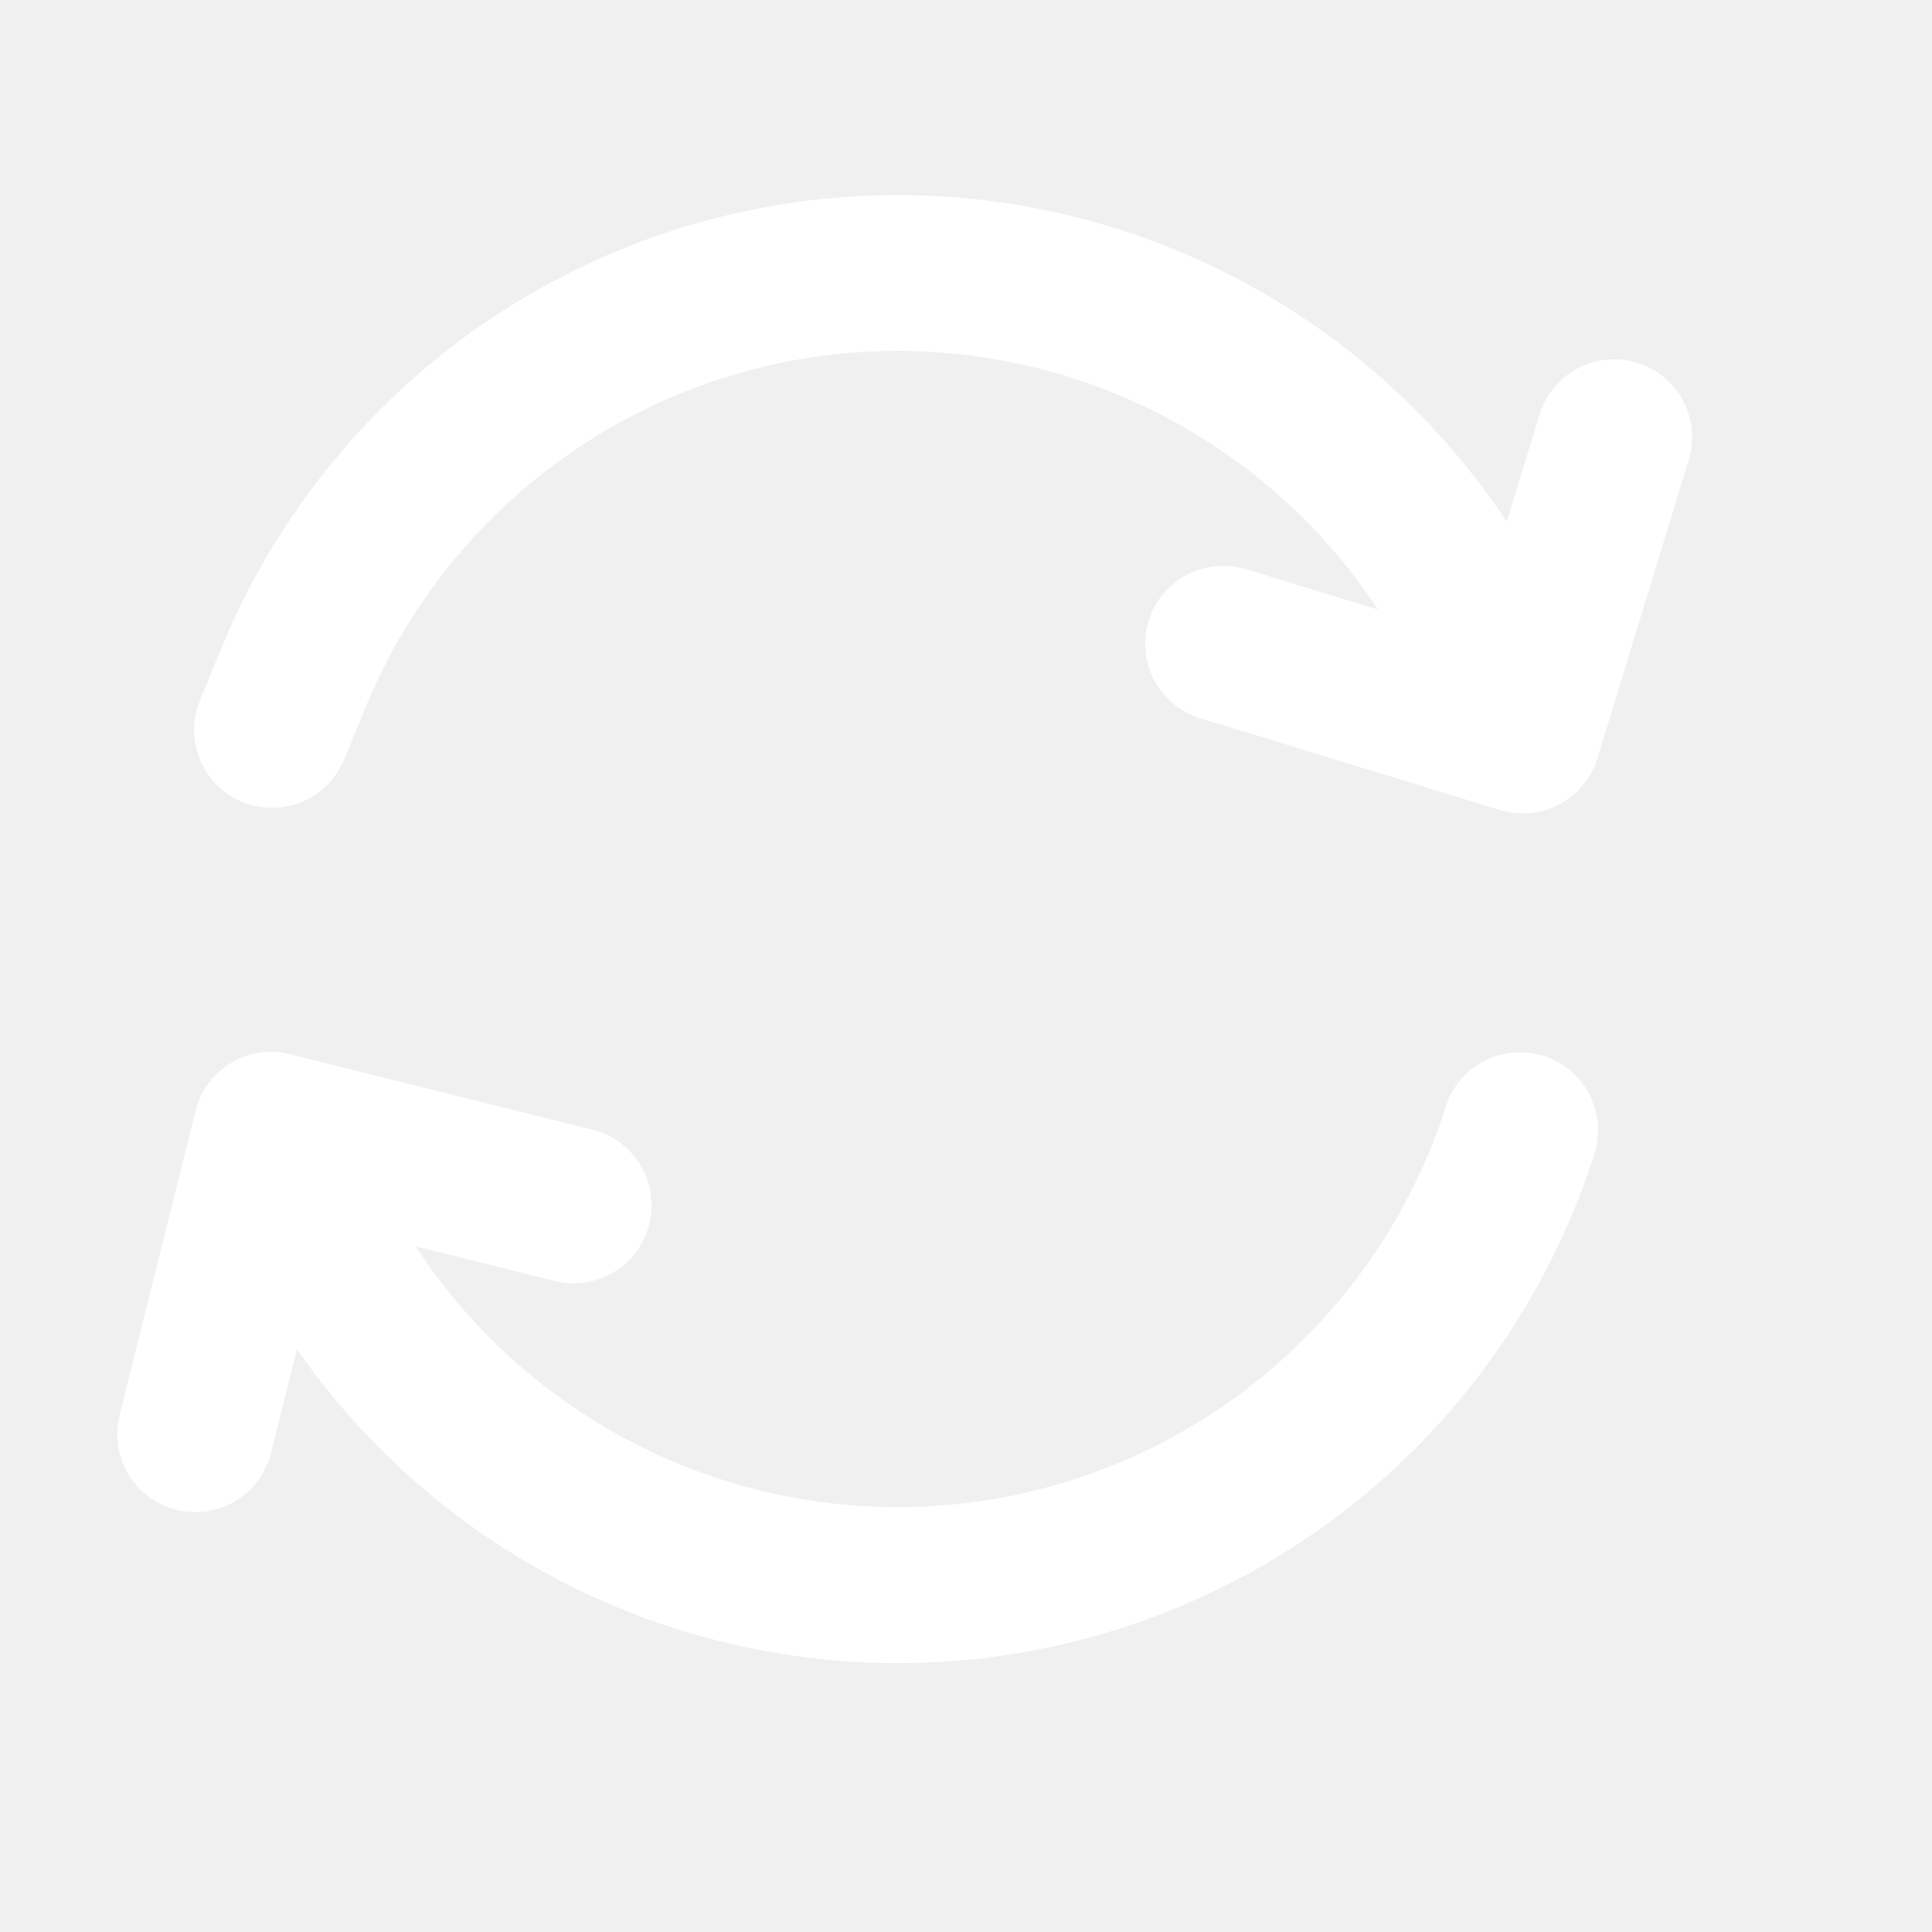
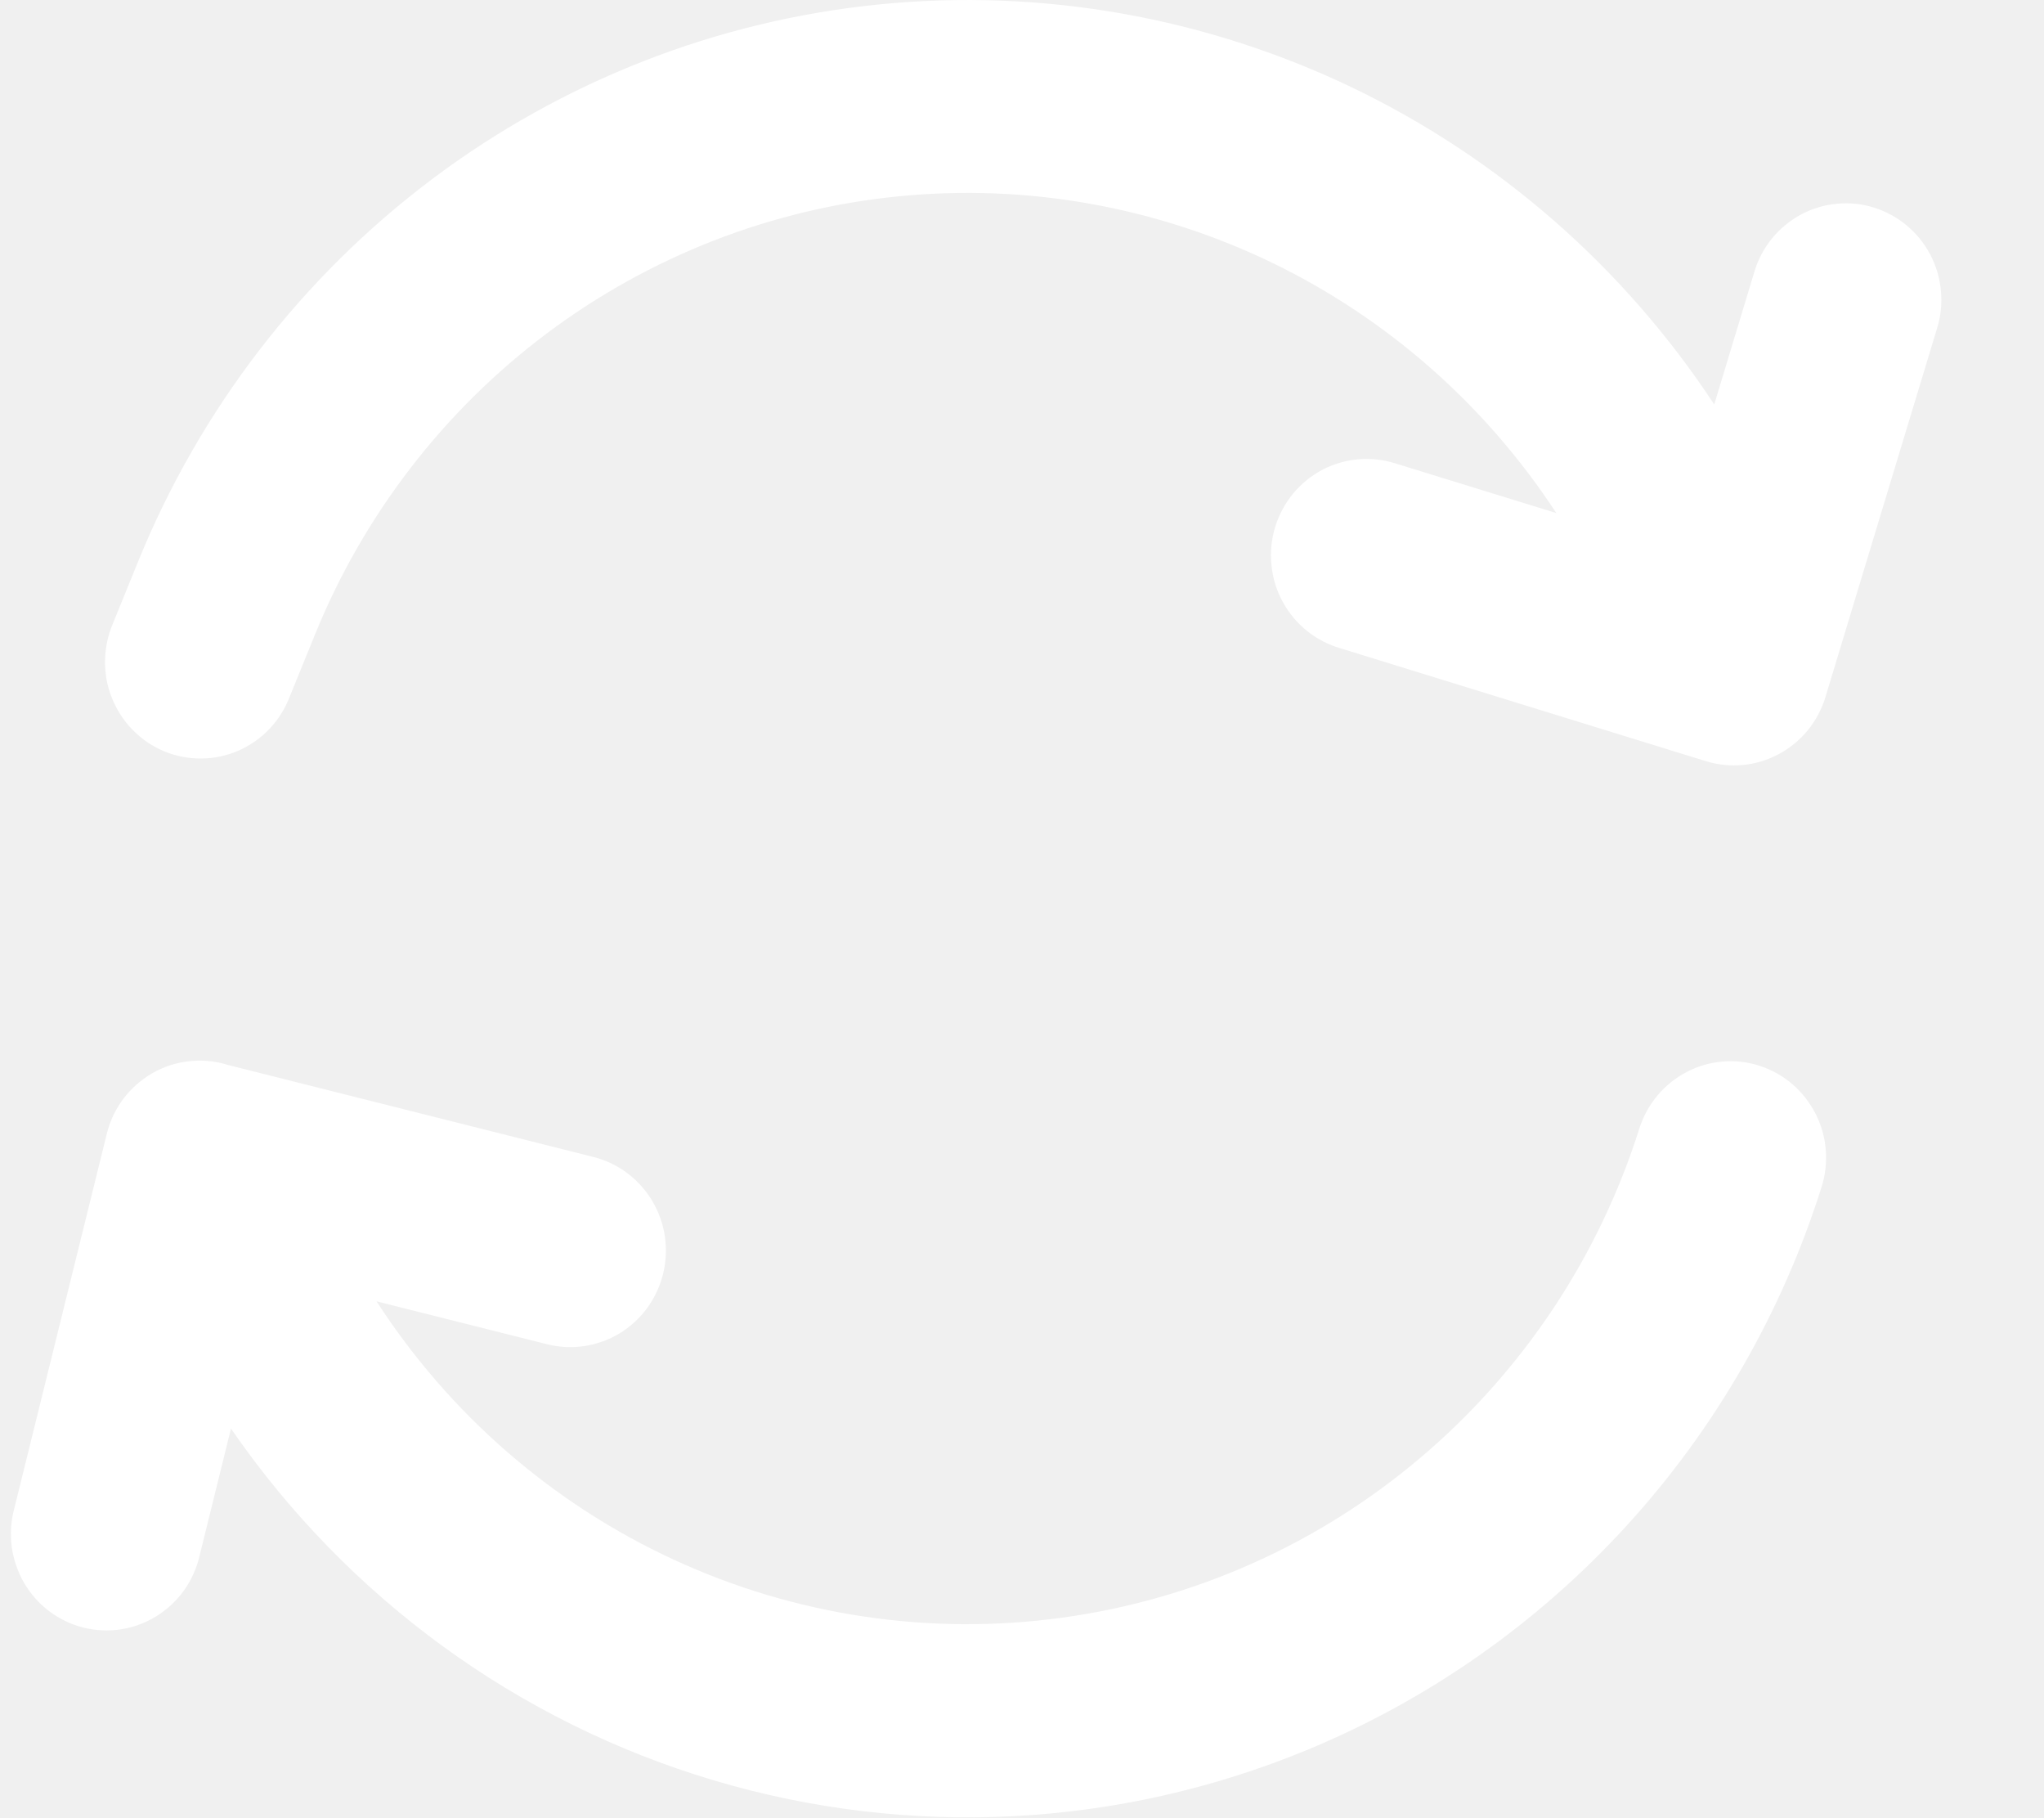
- <svg xmlns="http://www.w3.org/2000/svg" width="26" height="26" viewBox="0 0 26 26" fill="none">
-   <path d="M20.278 7.022L20.719 5.578C20.759 5.446 20.825 5.323 20.913 5.217C21 5.111 21.108 5.023 21.23 4.958C21.351 4.893 21.485 4.853 21.622 4.84C21.759 4.827 21.897 4.841 22.029 4.881C22.161 4.921 22.283 4.987 22.39 5.075C22.496 5.163 22.584 5.27 22.649 5.392C22.713 5.514 22.753 5.647 22.767 5.784C22.78 5.921 22.766 6.06 22.726 6.191L21.498 10.204C21.417 10.47 21.233 10.693 20.988 10.823C20.742 10.954 20.455 10.982 20.189 10.901L16.176 9.673C16.042 9.635 15.916 9.571 15.807 9.484C15.698 9.397 15.607 9.289 15.54 9.166C15.473 9.043 15.431 8.909 15.417 8.77C15.403 8.631 15.416 8.49 15.457 8.356C15.498 8.223 15.566 8.099 15.655 7.991C15.745 7.884 15.855 7.796 15.979 7.732C16.103 7.667 16.239 7.629 16.378 7.618C16.517 7.607 16.657 7.624 16.79 7.667L18.544 8.203C17.769 7.027 16.687 6.085 15.416 5.478C14.145 4.871 12.732 4.622 11.33 4.759C9.928 4.895 8.589 5.412 7.459 6.252C6.329 7.093 5.449 8.226 4.915 9.529L4.642 10.194C4.592 10.325 4.517 10.444 4.42 10.546C4.324 10.647 4.208 10.728 4.079 10.784C3.95 10.84 3.812 10.87 3.672 10.871C3.532 10.873 3.393 10.846 3.263 10.793C3.133 10.74 3.016 10.661 2.917 10.562C2.818 10.463 2.74 10.344 2.688 10.214C2.635 10.084 2.61 9.945 2.612 9.805C2.614 9.665 2.645 9.527 2.701 9.398L2.974 8.734C3.652 7.08 4.768 5.642 6.201 4.574C7.635 3.506 9.332 2.849 11.111 2.673C12.89 2.497 14.683 2.809 16.298 3.575C17.913 4.341 19.289 5.533 20.278 7.022ZM3.995 18.156L3.652 19.531C3.621 19.668 3.563 19.797 3.482 19.91C3.401 20.024 3.298 20.12 3.179 20.194C3.06 20.267 2.927 20.316 2.789 20.338C2.651 20.359 2.51 20.353 2.374 20.319C2.239 20.285 2.111 20.224 1.999 20.14C1.887 20.057 1.793 19.951 1.723 19.831C1.652 19.71 1.606 19.576 1.588 19.438C1.57 19.299 1.579 19.158 1.616 19.023L2.631 14.953C2.665 14.815 2.727 14.684 2.814 14.571C2.9 14.457 3.008 14.362 3.133 14.292C3.257 14.221 3.394 14.177 3.536 14.162C3.678 14.146 3.822 14.16 3.958 14.202L7.974 15.203C8.244 15.27 8.476 15.442 8.619 15.681C8.763 15.919 8.805 16.205 8.738 16.475C8.671 16.745 8.499 16.977 8.26 17.12C8.022 17.264 7.736 17.306 7.466 17.239L5.592 16.772C6.393 17.998 7.526 18.972 8.858 19.581C10.19 20.19 11.667 20.409 13.118 20.212C14.57 20.015 15.936 19.411 17.057 18.469C18.179 17.528 19.011 16.288 19.457 14.892C19.541 14.627 19.728 14.406 19.975 14.279C20.098 14.216 20.231 14.177 20.369 14.165C20.506 14.154 20.644 14.17 20.775 14.211C20.907 14.253 21.029 14.321 21.134 14.41C21.239 14.498 21.326 14.607 21.389 14.73C21.452 14.852 21.491 14.986 21.502 15.123C21.514 15.261 21.498 15.399 21.456 15.53C21.02 16.9 20.288 18.158 19.313 19.215C18.338 20.272 17.143 21.102 15.812 21.647C13.739 22.497 11.438 22.613 9.29 21.979C7.141 21.344 5.273 19.995 3.995 18.156Z" fill="white" />
+ <svg xmlns="http://www.w3.org/2000/svg" width="18" height="16" viewBox="0 0 18 16" fill="none">
+   <path d="M15.096 3.561L15.45 2.391C15.482 2.284 15.535 2.185 15.605 2.099C15.675 2.013 15.762 1.942 15.859 1.889C15.957 1.837 16.064 1.804 16.174 1.794C16.284 1.783 16.395 1.794 16.501 1.827C16.606 1.86 16.705 1.913 16.79 1.984C16.875 2.055 16.946 2.142 16.998 2.241C17.05 2.339 17.082 2.447 17.092 2.558C17.103 2.669 17.092 2.781 17.059 2.888L16.075 6.138C16.01 6.353 15.862 6.533 15.665 6.639C15.468 6.745 15.238 6.767 15.025 6.702L11.806 5.708C11.698 5.677 11.597 5.625 11.509 5.554C11.422 5.484 11.349 5.396 11.295 5.297C11.241 5.198 11.208 5.089 11.197 4.976C11.185 4.863 11.196 4.75 11.229 4.641C11.262 4.533 11.316 4.433 11.387 4.346C11.459 4.259 11.548 4.187 11.647 4.135C11.747 4.083 11.856 4.052 11.967 4.043C12.079 4.034 12.192 4.048 12.298 4.083L13.705 4.517C13.083 3.565 12.215 2.802 11.196 2.31C10.176 1.819 9.043 1.617 7.918 1.728C6.793 1.838 5.72 2.257 4.813 2.937C3.906 3.618 3.2 4.536 2.772 5.591L2.553 6.129C2.513 6.235 2.453 6.332 2.375 6.415C2.298 6.497 2.205 6.562 2.102 6.608C1.998 6.653 1.887 6.677 1.775 6.678C1.663 6.679 1.551 6.658 1.447 6.615C1.343 6.572 1.249 6.508 1.169 6.427C1.09 6.347 1.028 6.251 0.986 6.146C0.943 6.041 0.923 5.928 0.925 5.814C0.927 5.701 0.951 5.589 0.996 5.485L1.215 4.947C1.759 3.608 2.654 2.443 3.804 1.578C4.954 0.714 6.315 0.181 7.742 0.039C9.169 -0.104 10.608 0.149 11.904 0.769C13.199 1.39 14.303 2.355 15.096 3.561ZM2.034 12.577L1.759 13.691C1.734 13.802 1.688 13.906 1.623 13.998C1.558 14.09 1.475 14.168 1.379 14.228C1.284 14.287 1.178 14.327 1.067 14.344C0.956 14.362 0.843 14.356 0.734 14.329C0.625 14.302 0.523 14.252 0.433 14.185C0.343 14.117 0.268 14.031 0.211 13.934C0.155 13.836 0.118 13.728 0.103 13.616C0.089 13.503 0.096 13.389 0.126 13.28L0.94 9.984C0.967 9.871 1.017 9.766 1.086 9.674C1.156 9.582 1.243 9.505 1.342 9.448C1.442 9.391 1.552 9.355 1.666 9.343C1.78 9.33 1.895 9.341 2.004 9.375L5.226 10.186C5.442 10.24 5.629 10.38 5.744 10.573C5.859 10.766 5.893 10.997 5.839 11.216C5.785 11.435 5.647 11.623 5.456 11.739C5.264 11.855 5.035 11.889 4.819 11.835L3.316 11.457C3.958 12.45 4.866 13.239 5.935 13.732C7.003 14.225 8.189 14.402 9.353 14.242C10.517 14.083 11.613 13.594 12.512 12.831C13.412 12.069 14.08 11.064 14.437 9.934C14.505 9.72 14.655 9.541 14.853 9.438C14.951 9.386 15.059 9.355 15.169 9.346C15.279 9.336 15.39 9.349 15.495 9.383C15.6 9.417 15.698 9.471 15.782 9.543C15.867 9.616 15.936 9.704 15.987 9.803C16.038 9.902 16.069 10.01 16.078 10.121C16.087 10.233 16.075 10.345 16.041 10.451C15.691 11.56 15.104 12.579 14.322 13.435C13.54 14.291 12.581 14.963 11.514 15.405C9.851 16.093 8.005 16.187 6.282 15.673C4.558 15.159 3.06 14.067 2.034 12.577Z" fill="white" />
</svg>
